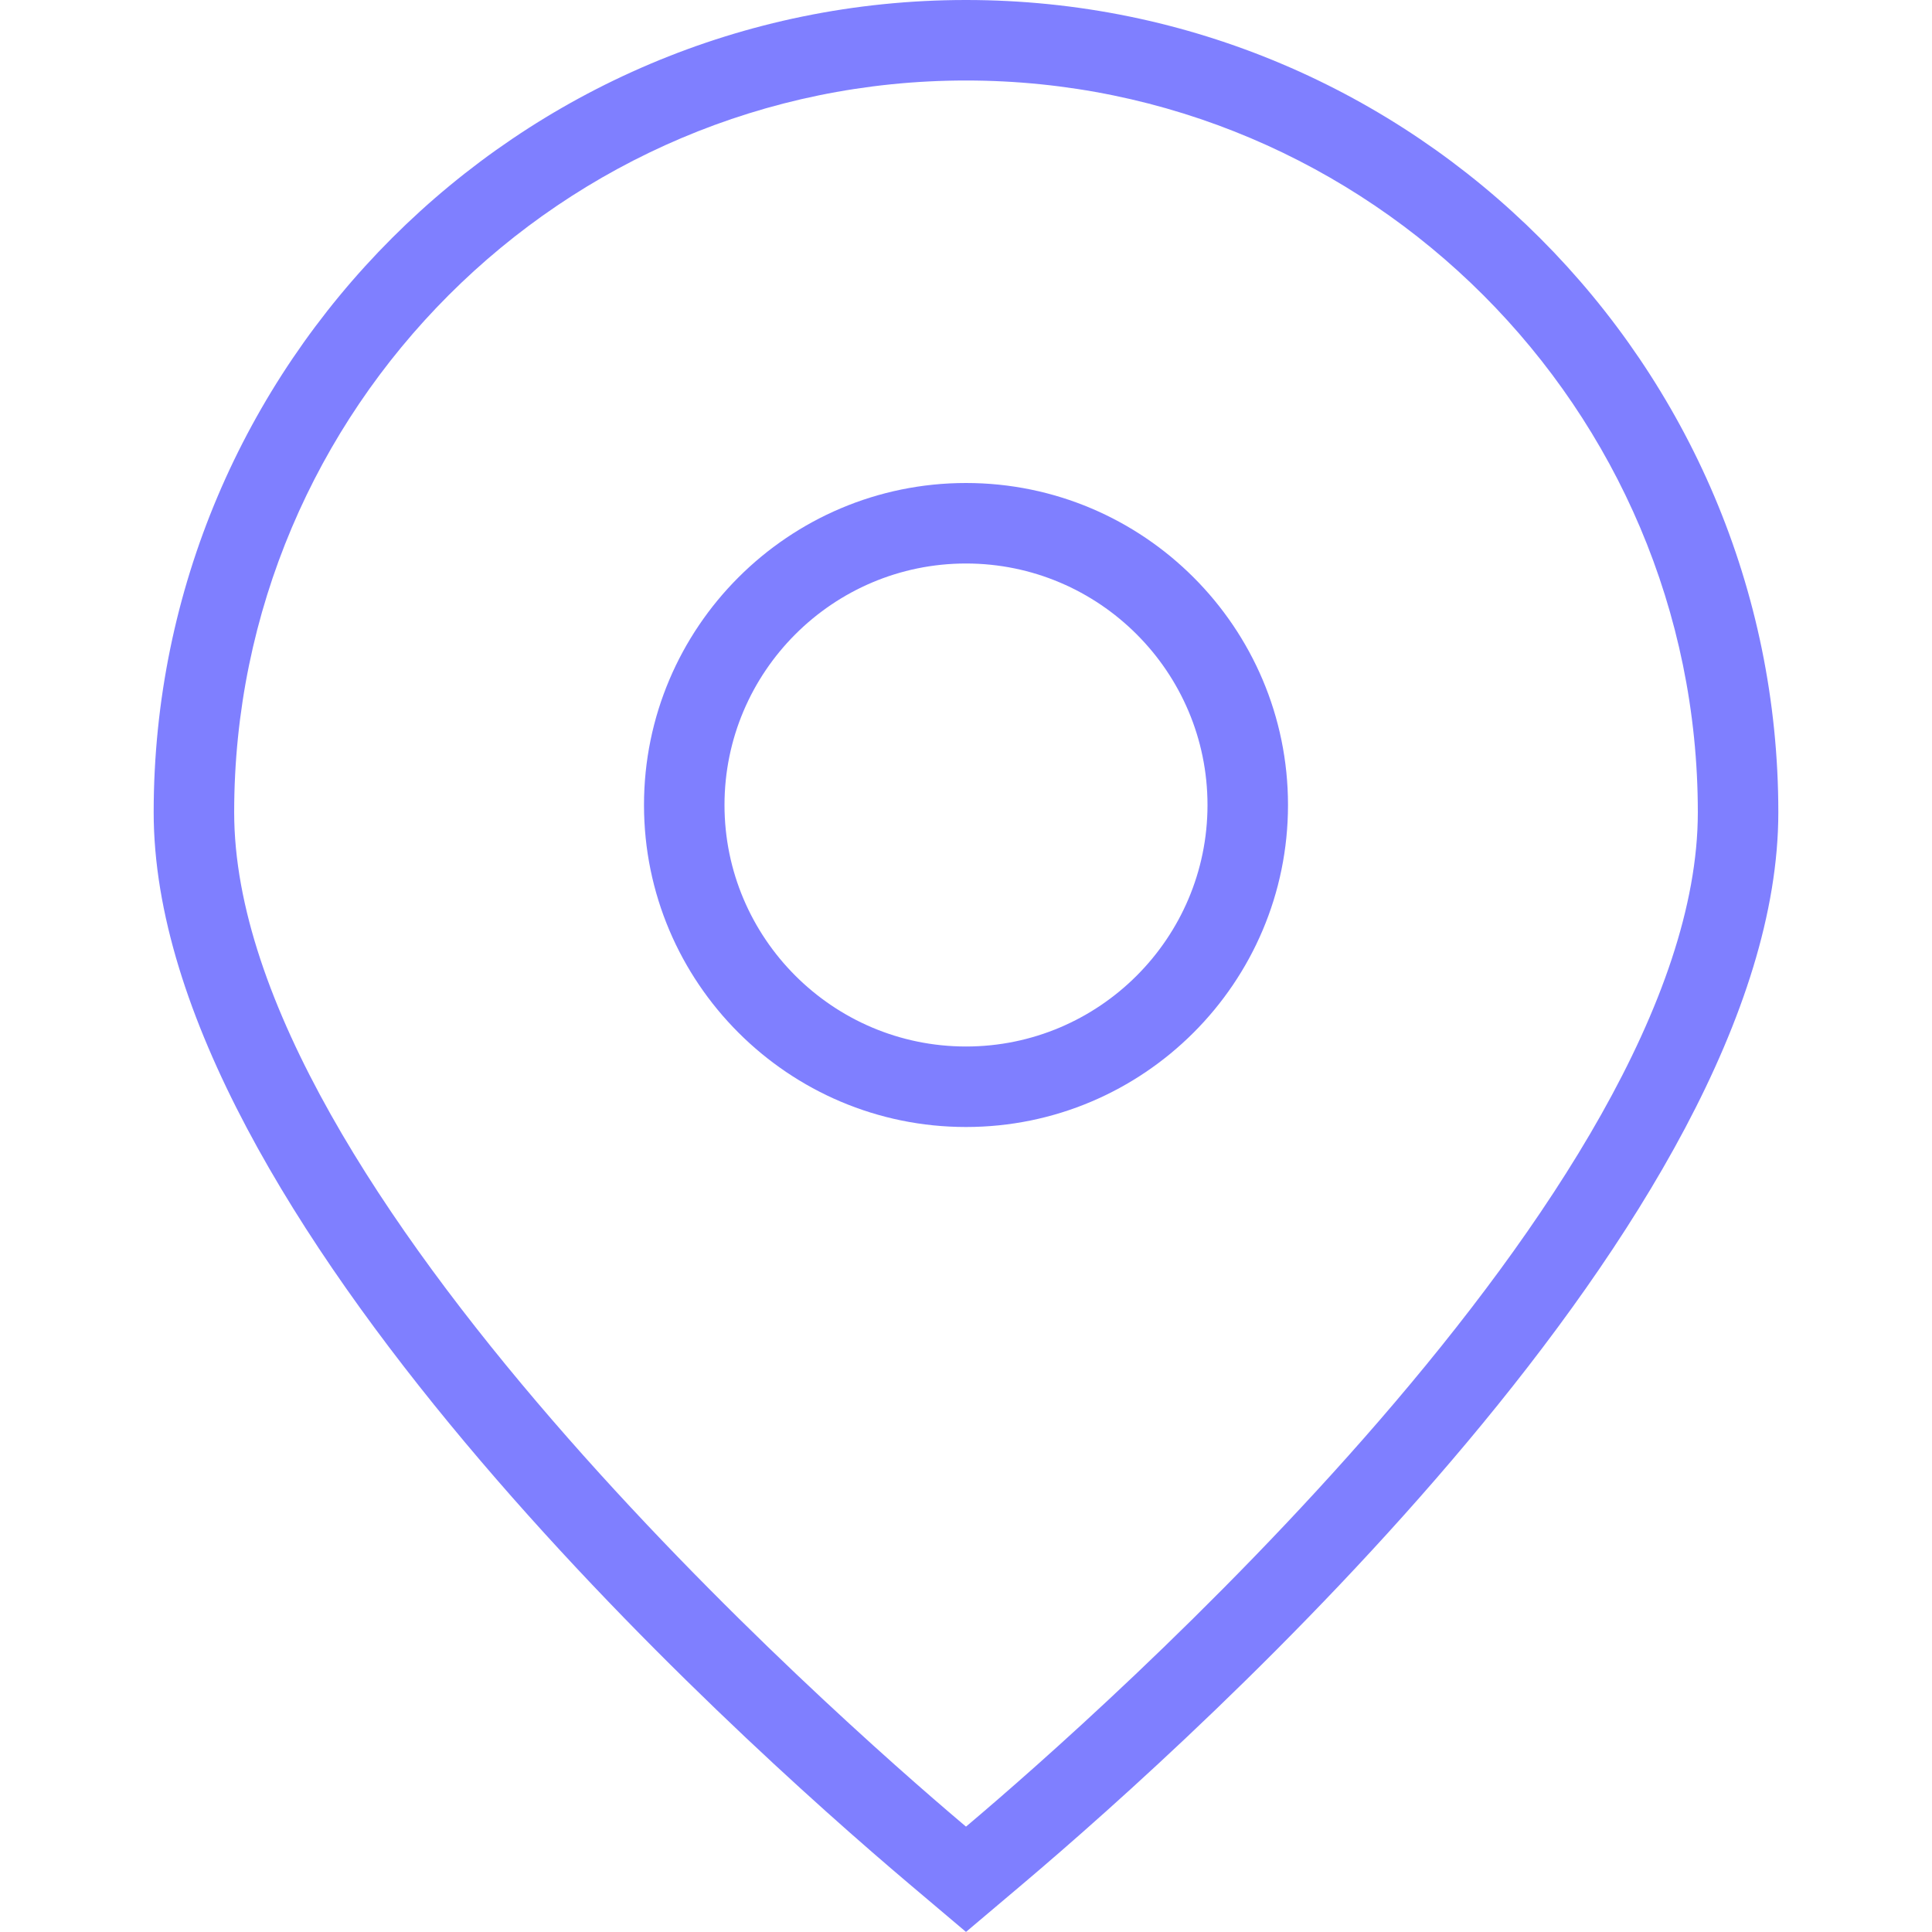
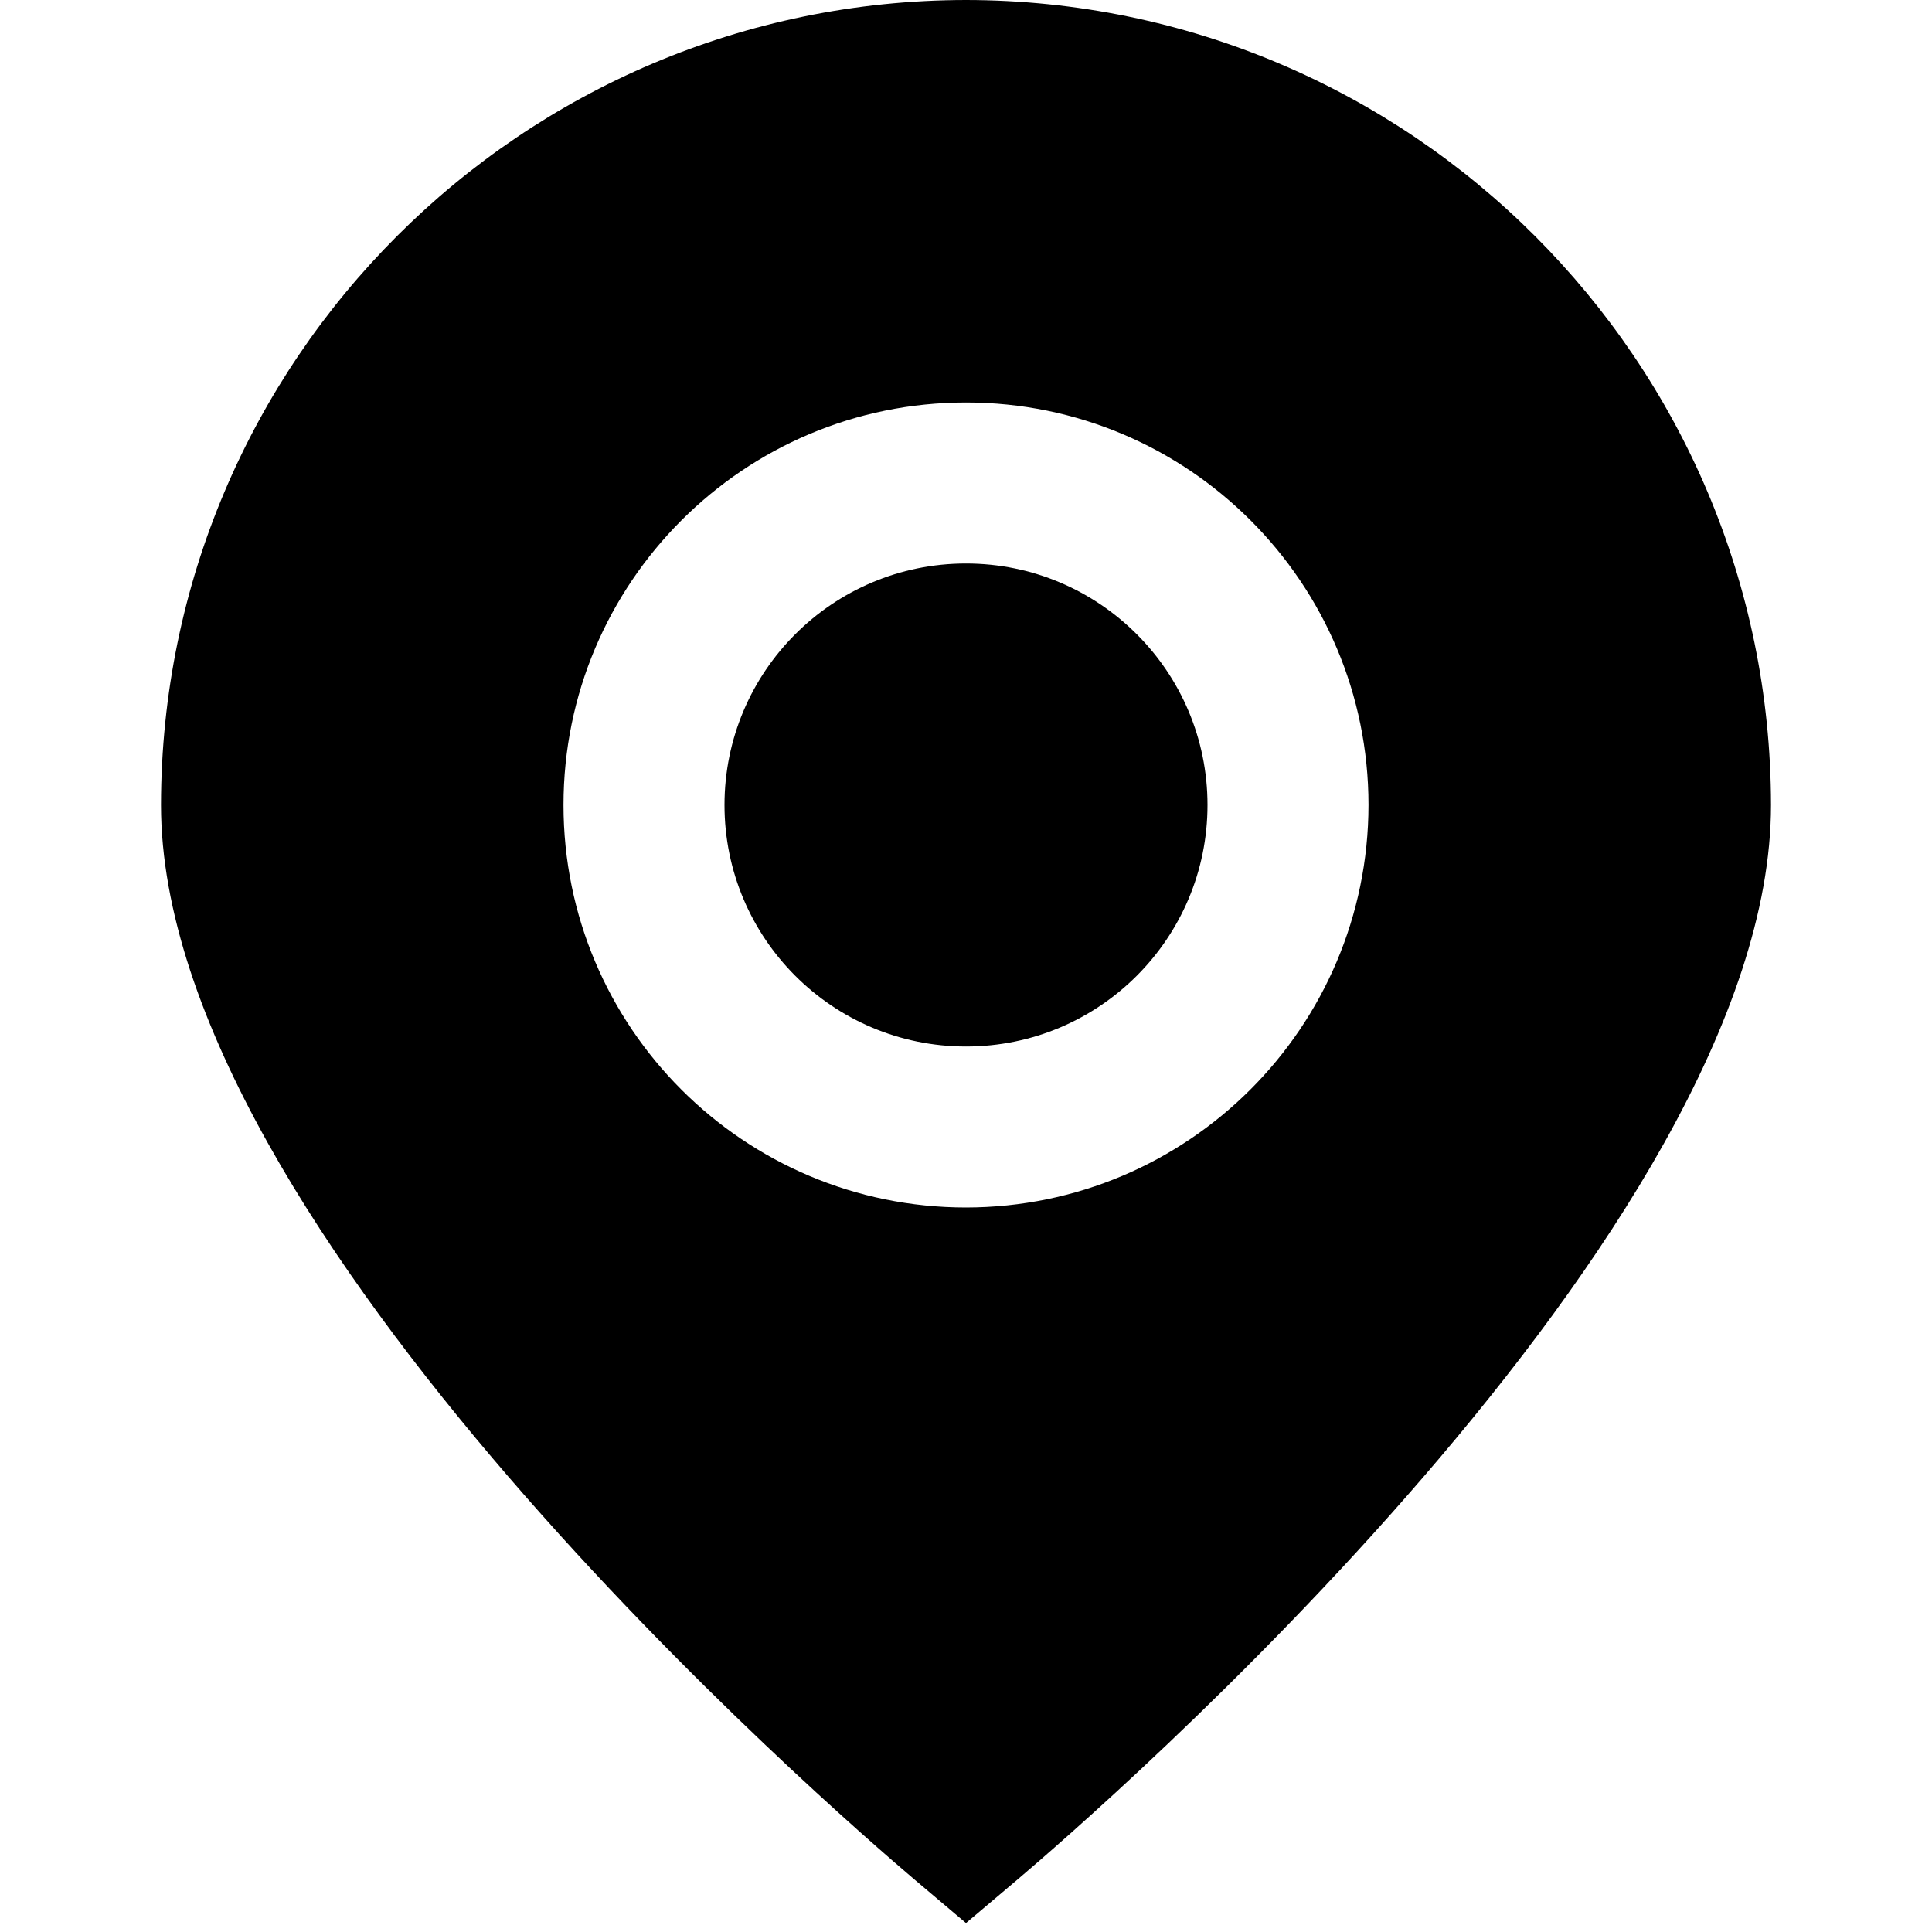
- <svg xmlns="http://www.w3.org/2000/svg" id="Layer_1" data-name="Layer 1" viewBox="0 0 24 24">
-   <path d="M12,23.999l-.704-.595C9.094,21.541,1.909,15.076,1.909,10.091,1.909,4.527,6.436,0,12,0s10.091,4.527,10.091,10.091c0,4.985-7.185,11.45-9.387,13.313l-.704,.595ZM12,1C6.987,1,2.909,5.078,2.909,10.091c0,4.672,7.524,11.273,9.032,12.55l.059,.05,.059-.05c1.508-1.276,9.032-7.878,9.032-12.55,0-5.013-4.078-9.091-9.091-9.091Z" fill="blue" opacity="0.5" />
-   <path d="M12,14c-2.206,0-4-1.794-4-4s1.794-4,4-4,4,1.794,4,4-1.794,4-4,4Zm0-7c-1.654,0-3,1.346-3,3s1.346,3,3,3,3-1.346,3-3-1.346-3-3-3Z" fill="blue" opacity="0.5" />
+ <svg xmlns="http://www.w3.org/2000/svg" id="Layer_1" data-name="Layer 1" viewBox="0 0 24 24" width="512" height="512">
+   <path d="M12,0A10.011,10.011,0,0,0,2,10c0,5.282,8.4,12.533,9.354,13.343l.646.546.646-.546C13.6,22.533,22,15.282,22,10A10.011,10.011,0,0,0,12,0Zm0,15a5,5,0,1,1,5-5A5.006,5.006,0,0,1,12,15Z" />
+   <circle cx="12" cy="10" r="3" />
</svg>
